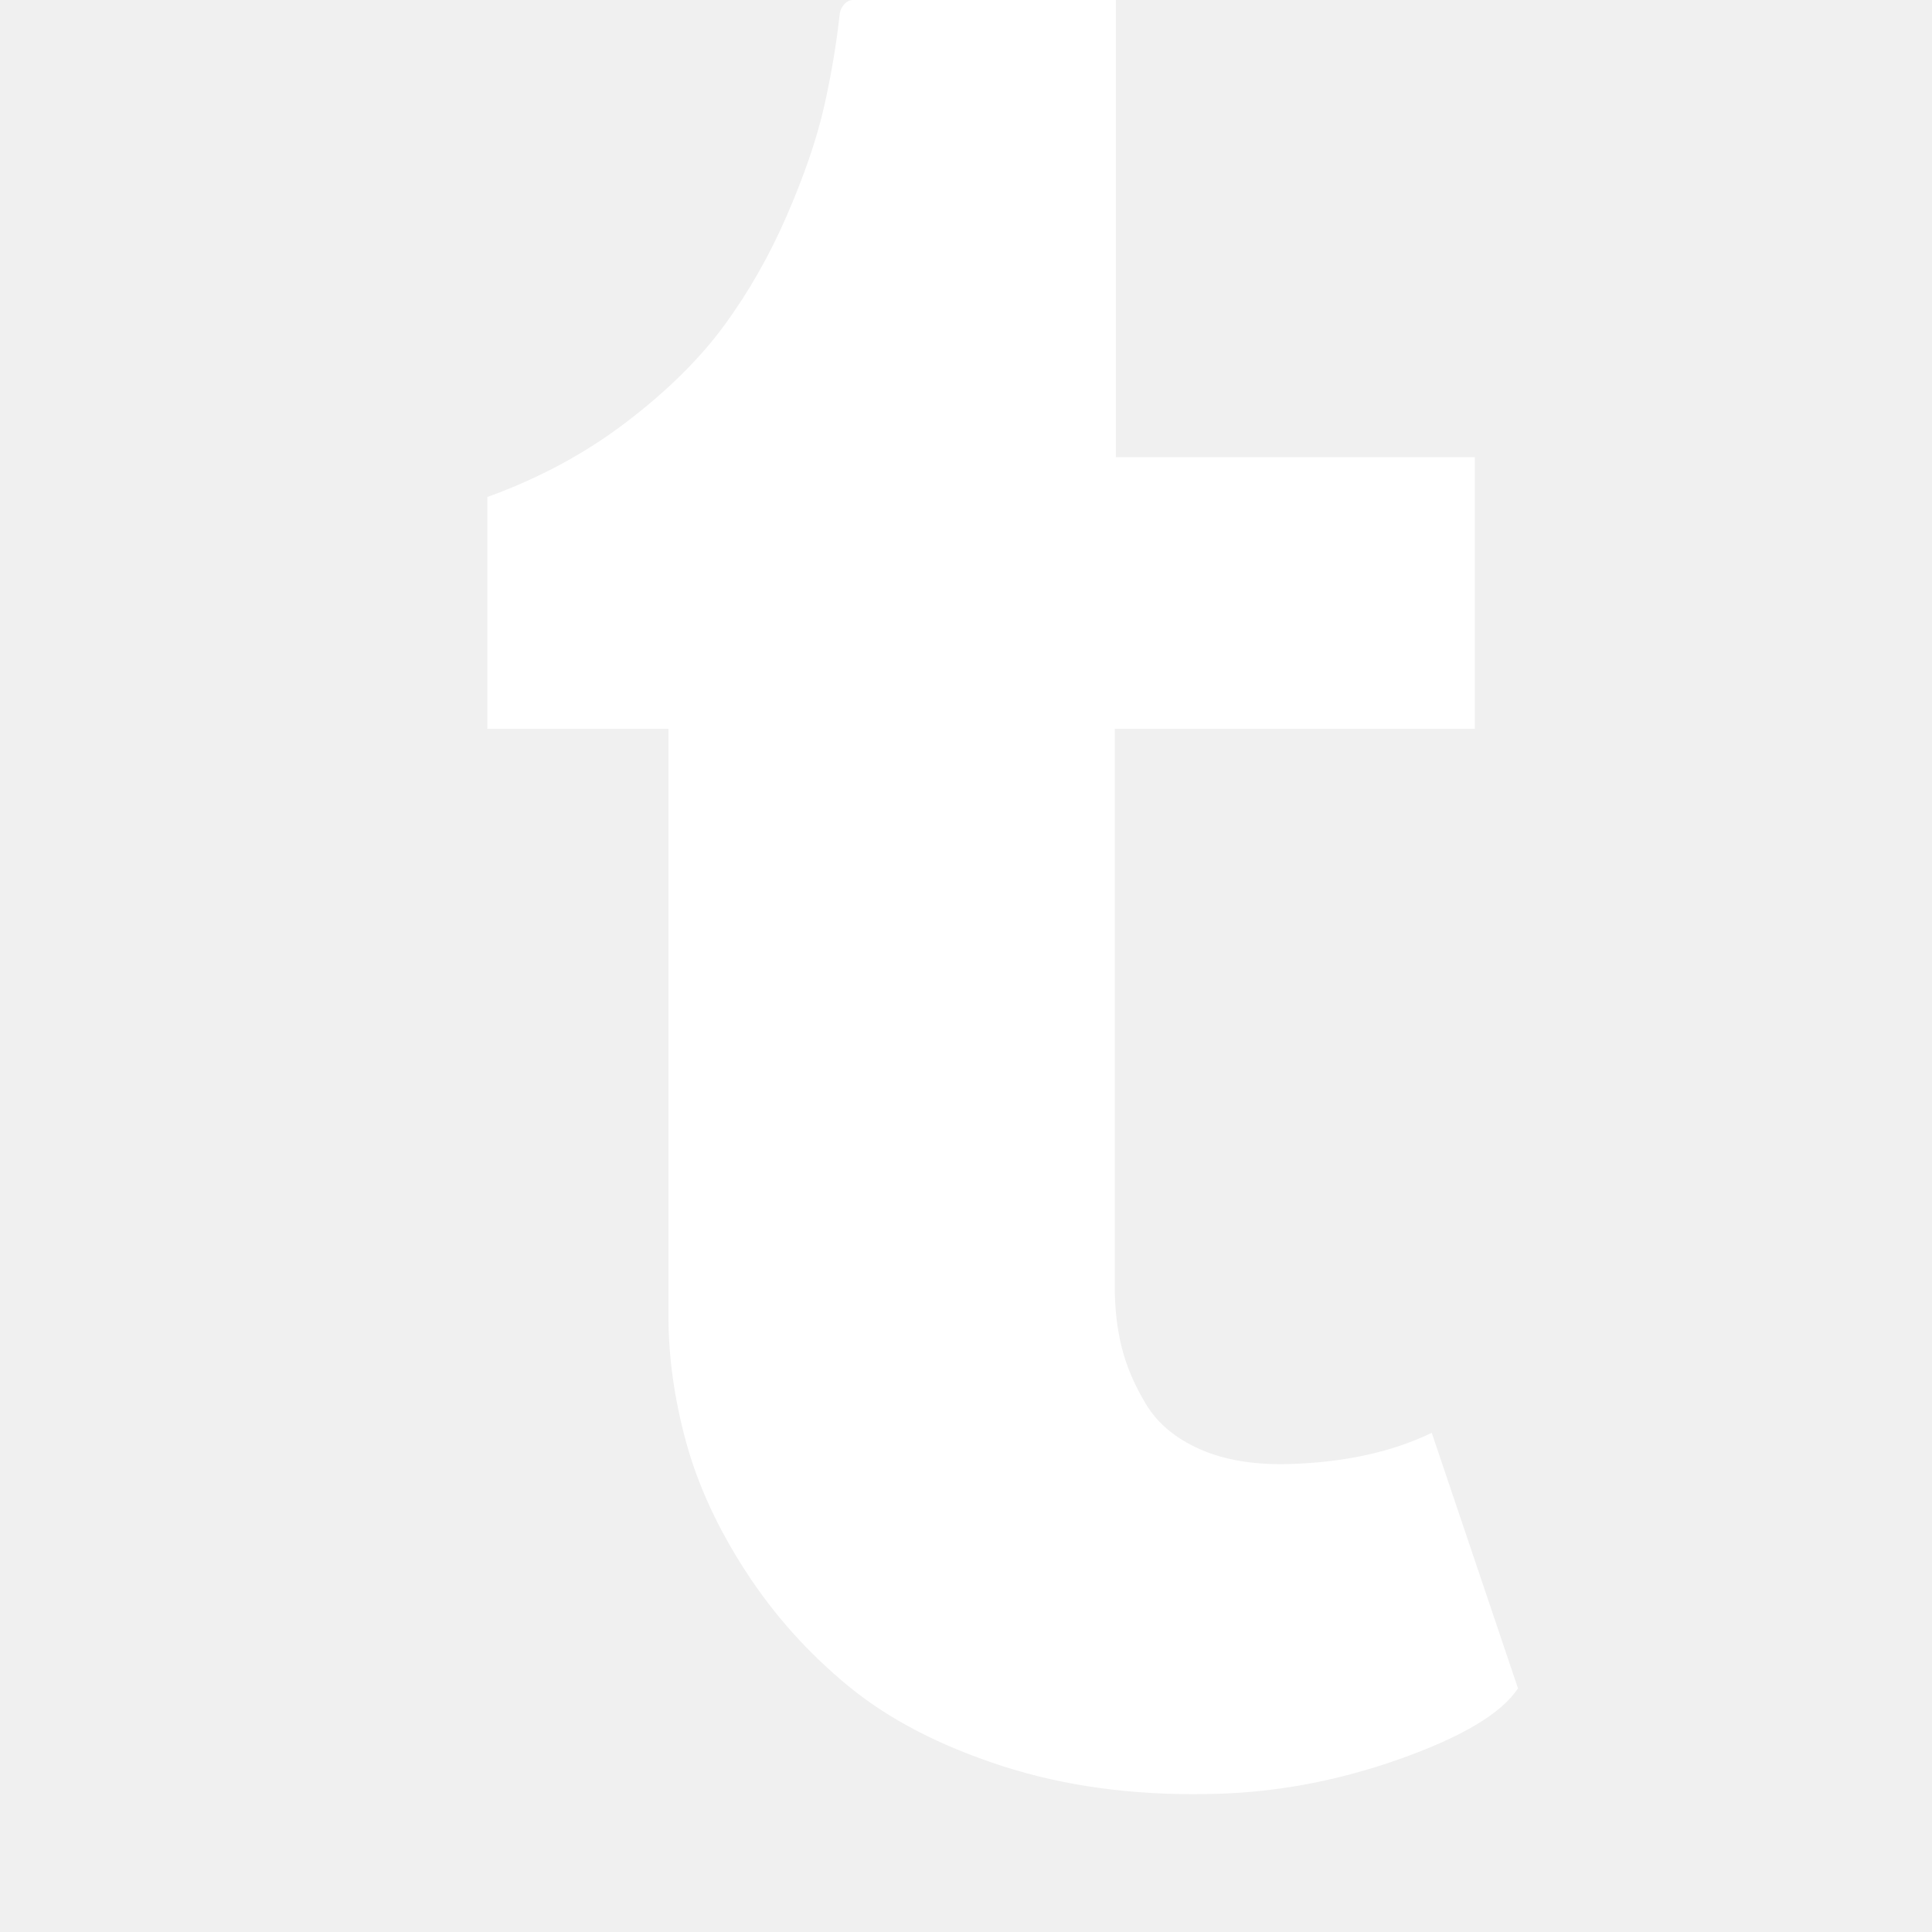
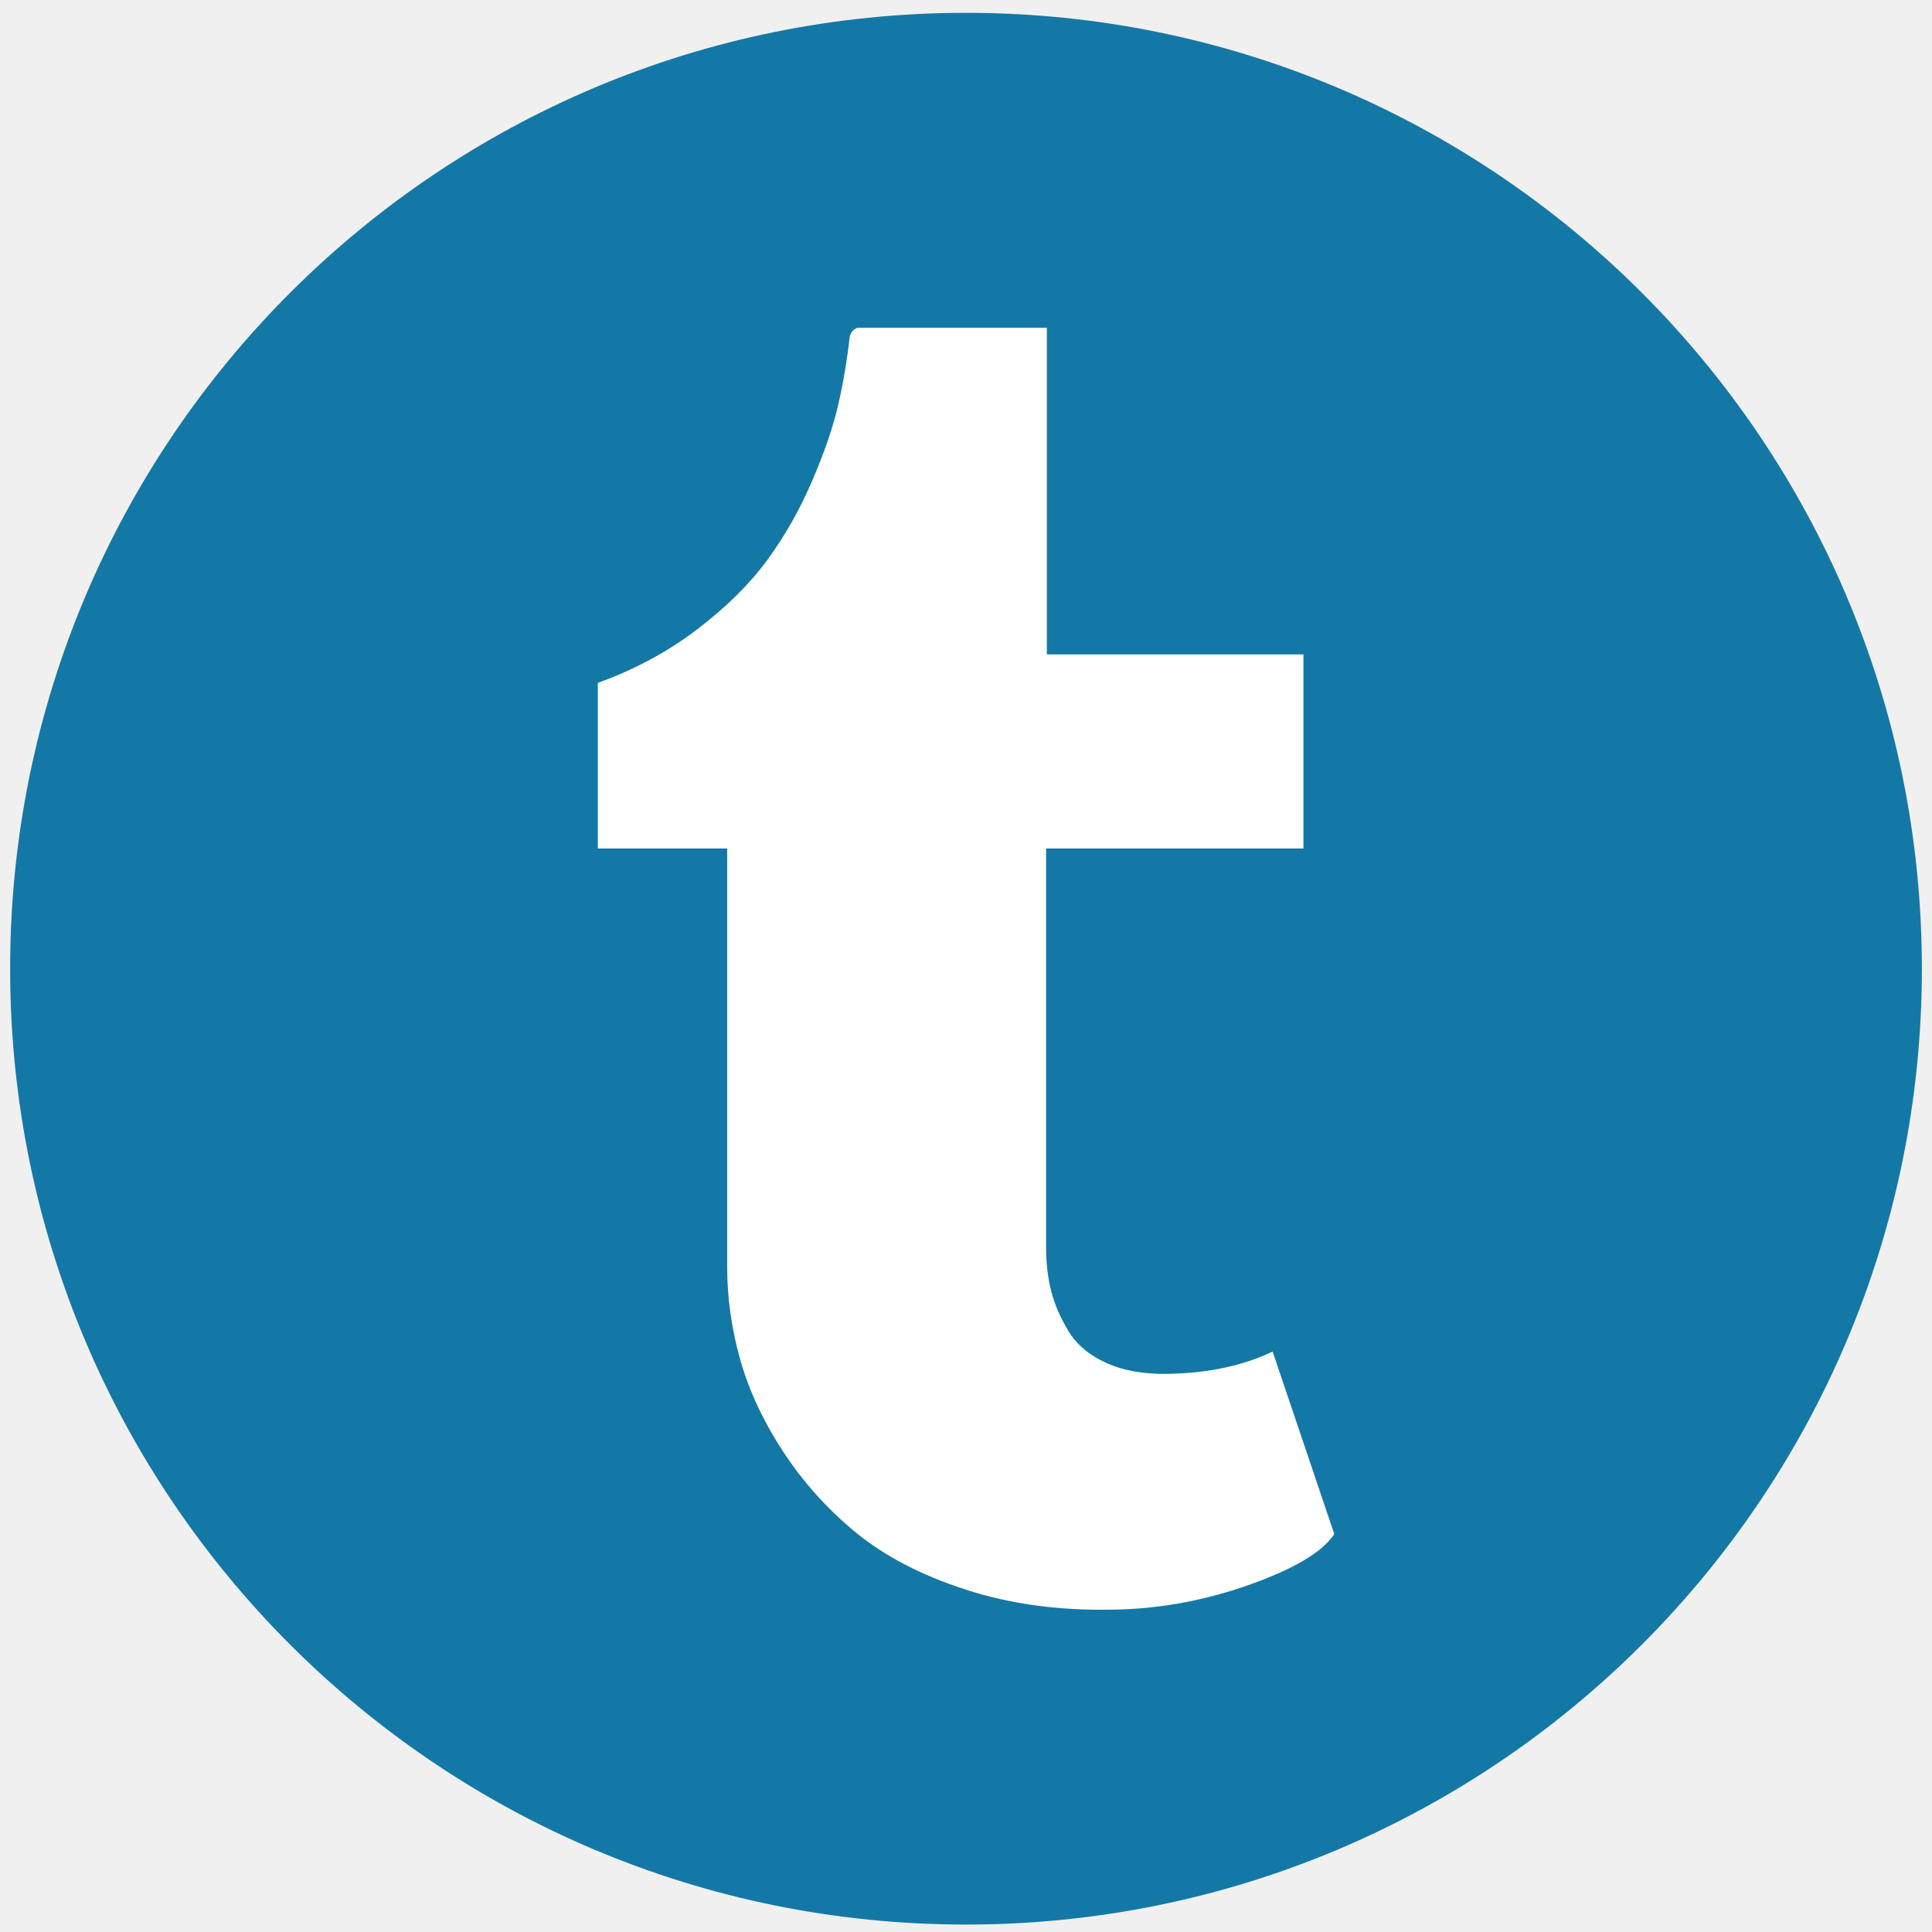
- <svg xmlns="http://www.w3.org/2000/svg" width="1792" height="1792" viewBox="0 0 1792 1792">
-   <path d="M1328 1329l80 237q-23 35-111 66t-177 32q-104 2-190.5-26t-142.5-74-95-106-55.5-120-16.5-118v-544h-168v-215q72-26 129-69.5t91-90 58-102 34-99 15-88.5q1-5 4.5-8.5t7.5-3.5h244v424h333v252h-334v518q0 30 6.5 56t22.5 52.5 49.5 41.5 81.5 14q78-2 134-29z" fill="#fff" />
+ <svg xmlns="http://www.w3.org/2000/svg" version="1.1" id="Layer_1" x="0px" y="0px" viewBox="0 0 1792 1792" style="enable-background:new 0 0 1792 1792;" xml:space="preserve">
+   <style type="text/css">
+ 	.st0{fill:#1478A6;}
+ 	.st1{fill:#FFFFFF;}
+ </style>
+   <circle class="st0" cx="896" cy="898.5" r="886.6" />
+   <path class="st1" d="M1180.4,1253.6l57.2,169.3c-11,16.7-37.4,32.4-79.3,47.2s-84.1,22.4-126.5,22.9c-49.5,1-94.9-5.2-136.1-18.6  c-41.2-13.3-75.1-31-101.8-52.9c-26.7-21.9-49.3-47.2-67.9-75.7c-18.6-28.6-31.8-57.2-39.7-85.7c-7.9-28.6-11.8-56.7-11.8-84.3V787  h-120V633.4c34.3-12.4,65-28.9,92.2-49.7c27.2-20.7,48.8-42.2,65-64.3c16.2-22.2,30-46.4,41.4-72.9s19.5-50,24.3-70.7  s8.3-41.8,10.7-63.2c0.5-2.4,1.5-4.4,3.2-6.1c1.7-1.7,3.5-2.5,5.4-2.5H971v303H1209V787H970.3v370.1c0,14.3,1.5,27.6,4.6,40  s8.5,24.9,16.1,37.5c7.6,12.6,19.4,22.5,35.4,29.7s35.4,10.5,58.2,10C1121.8,1273.4,1153.7,1266.5,1180.4,1253.6z" />
</svg>
